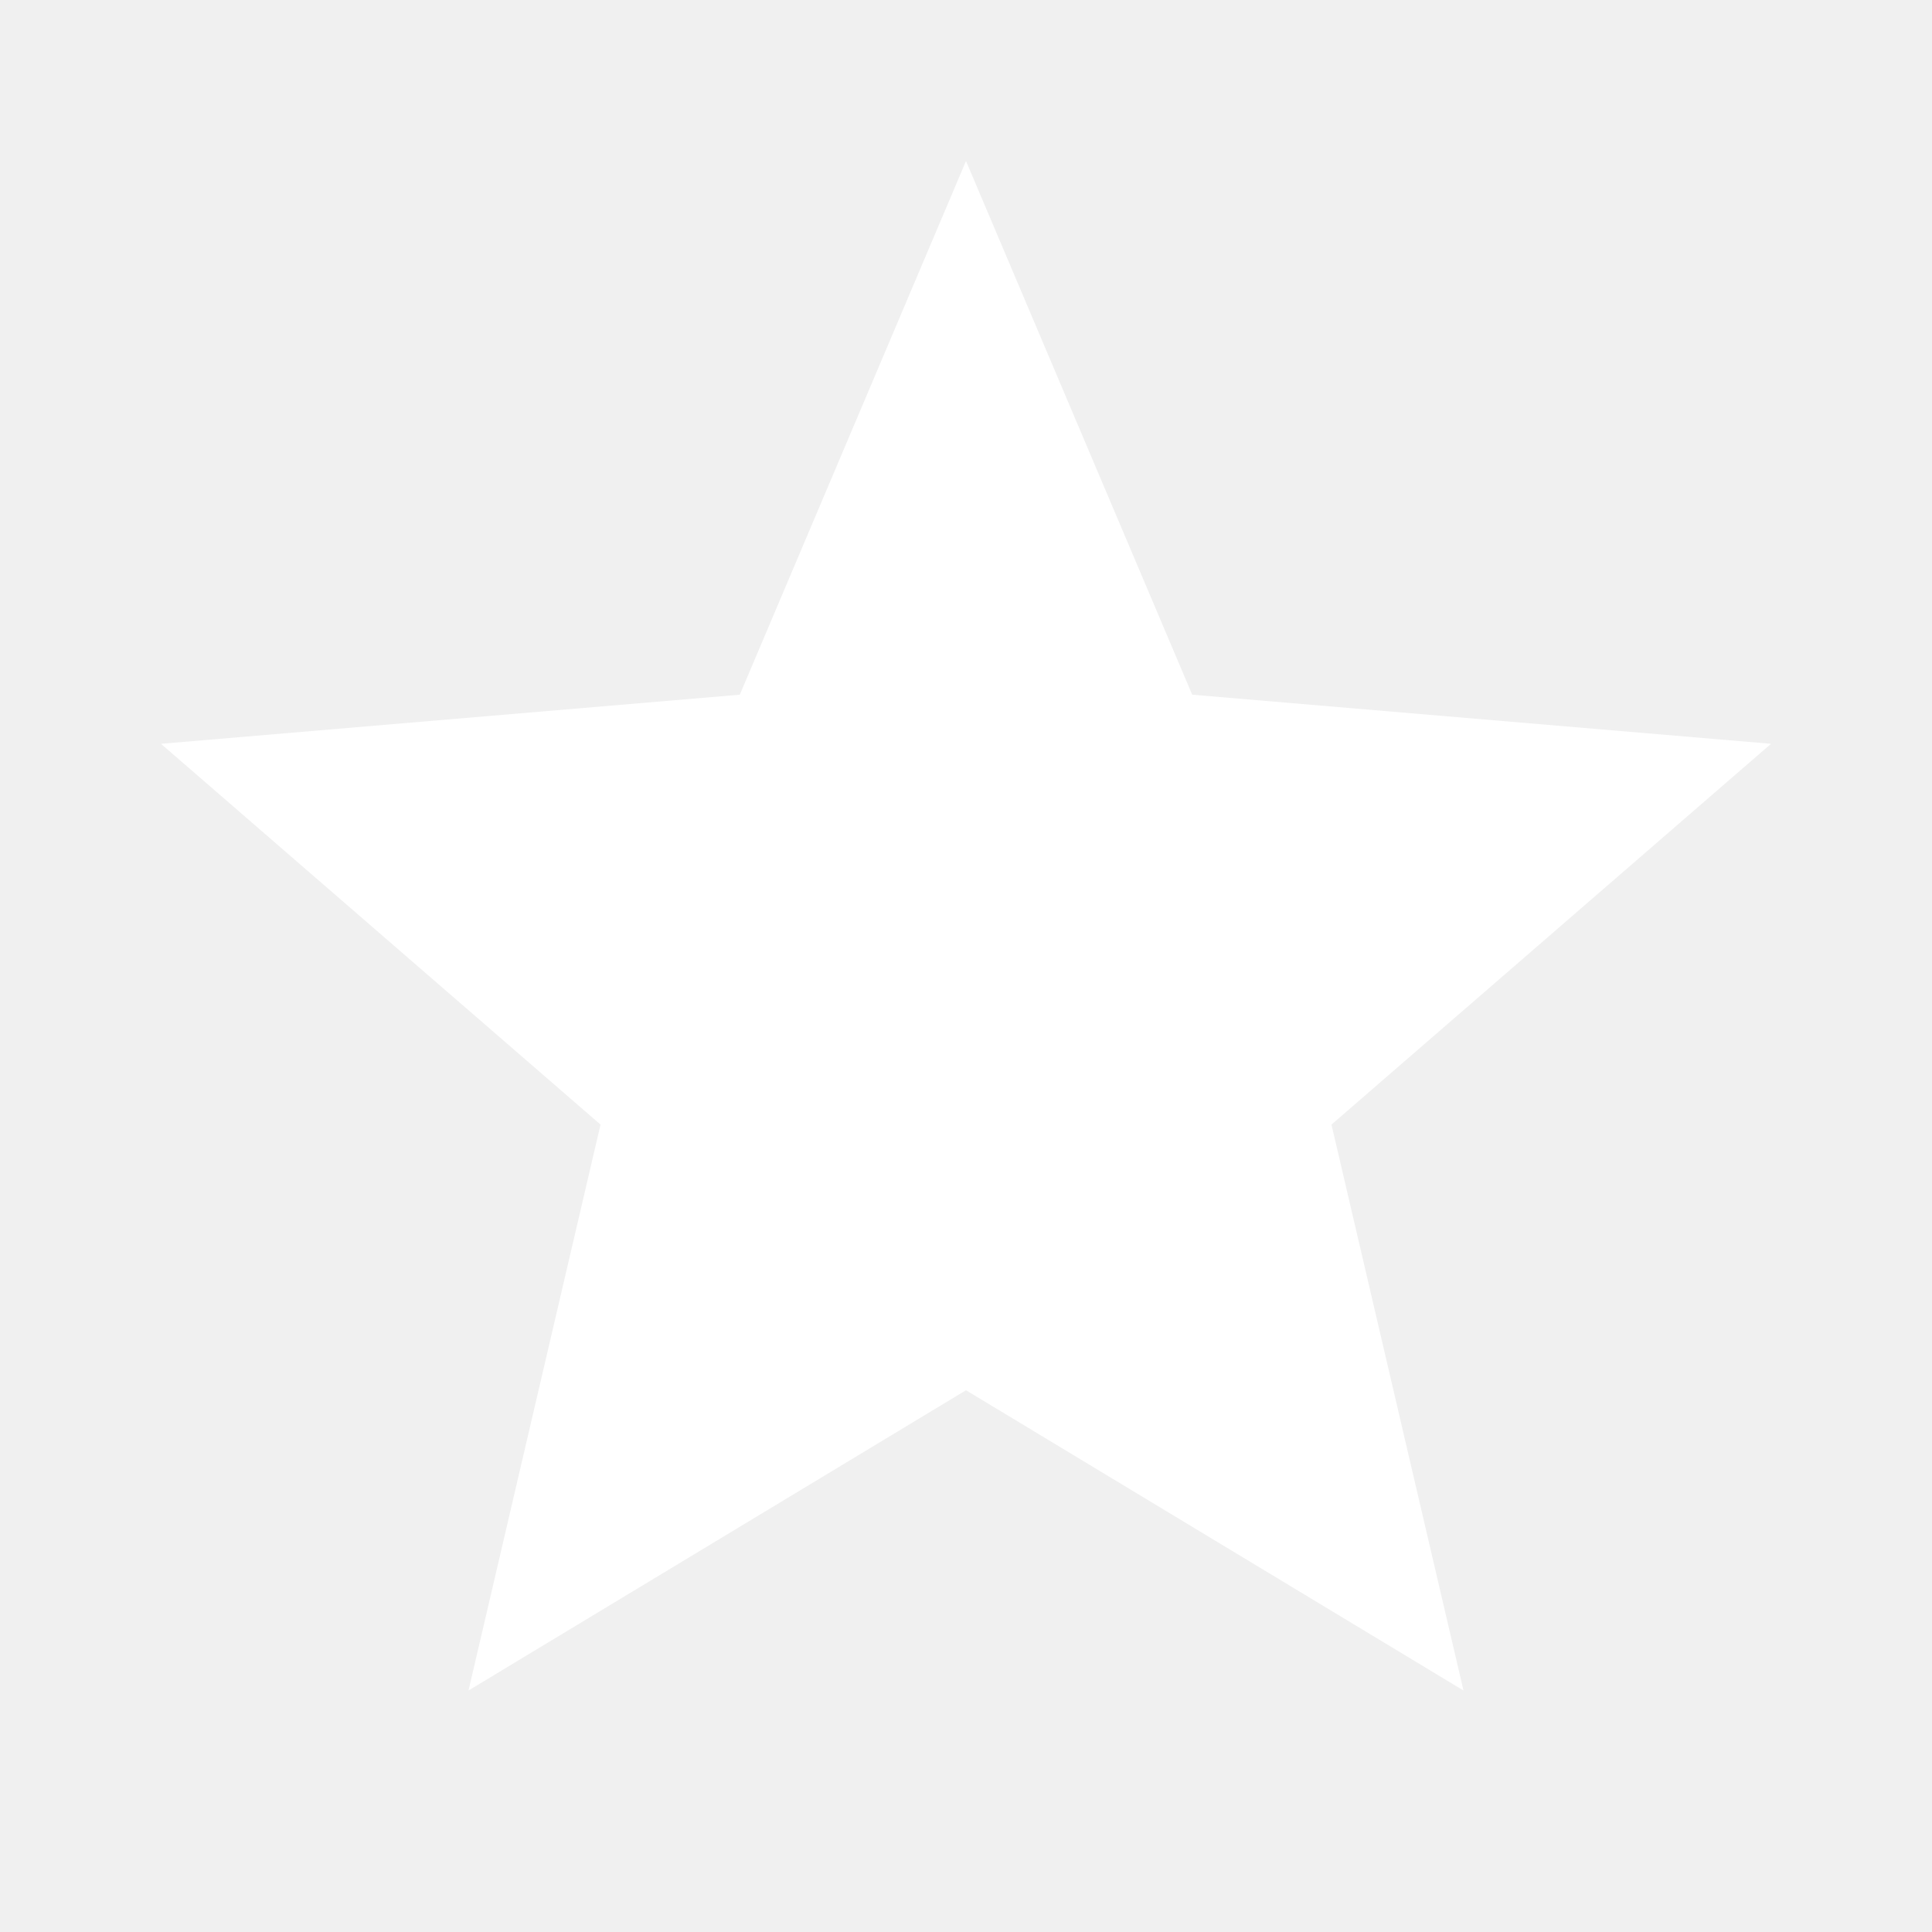
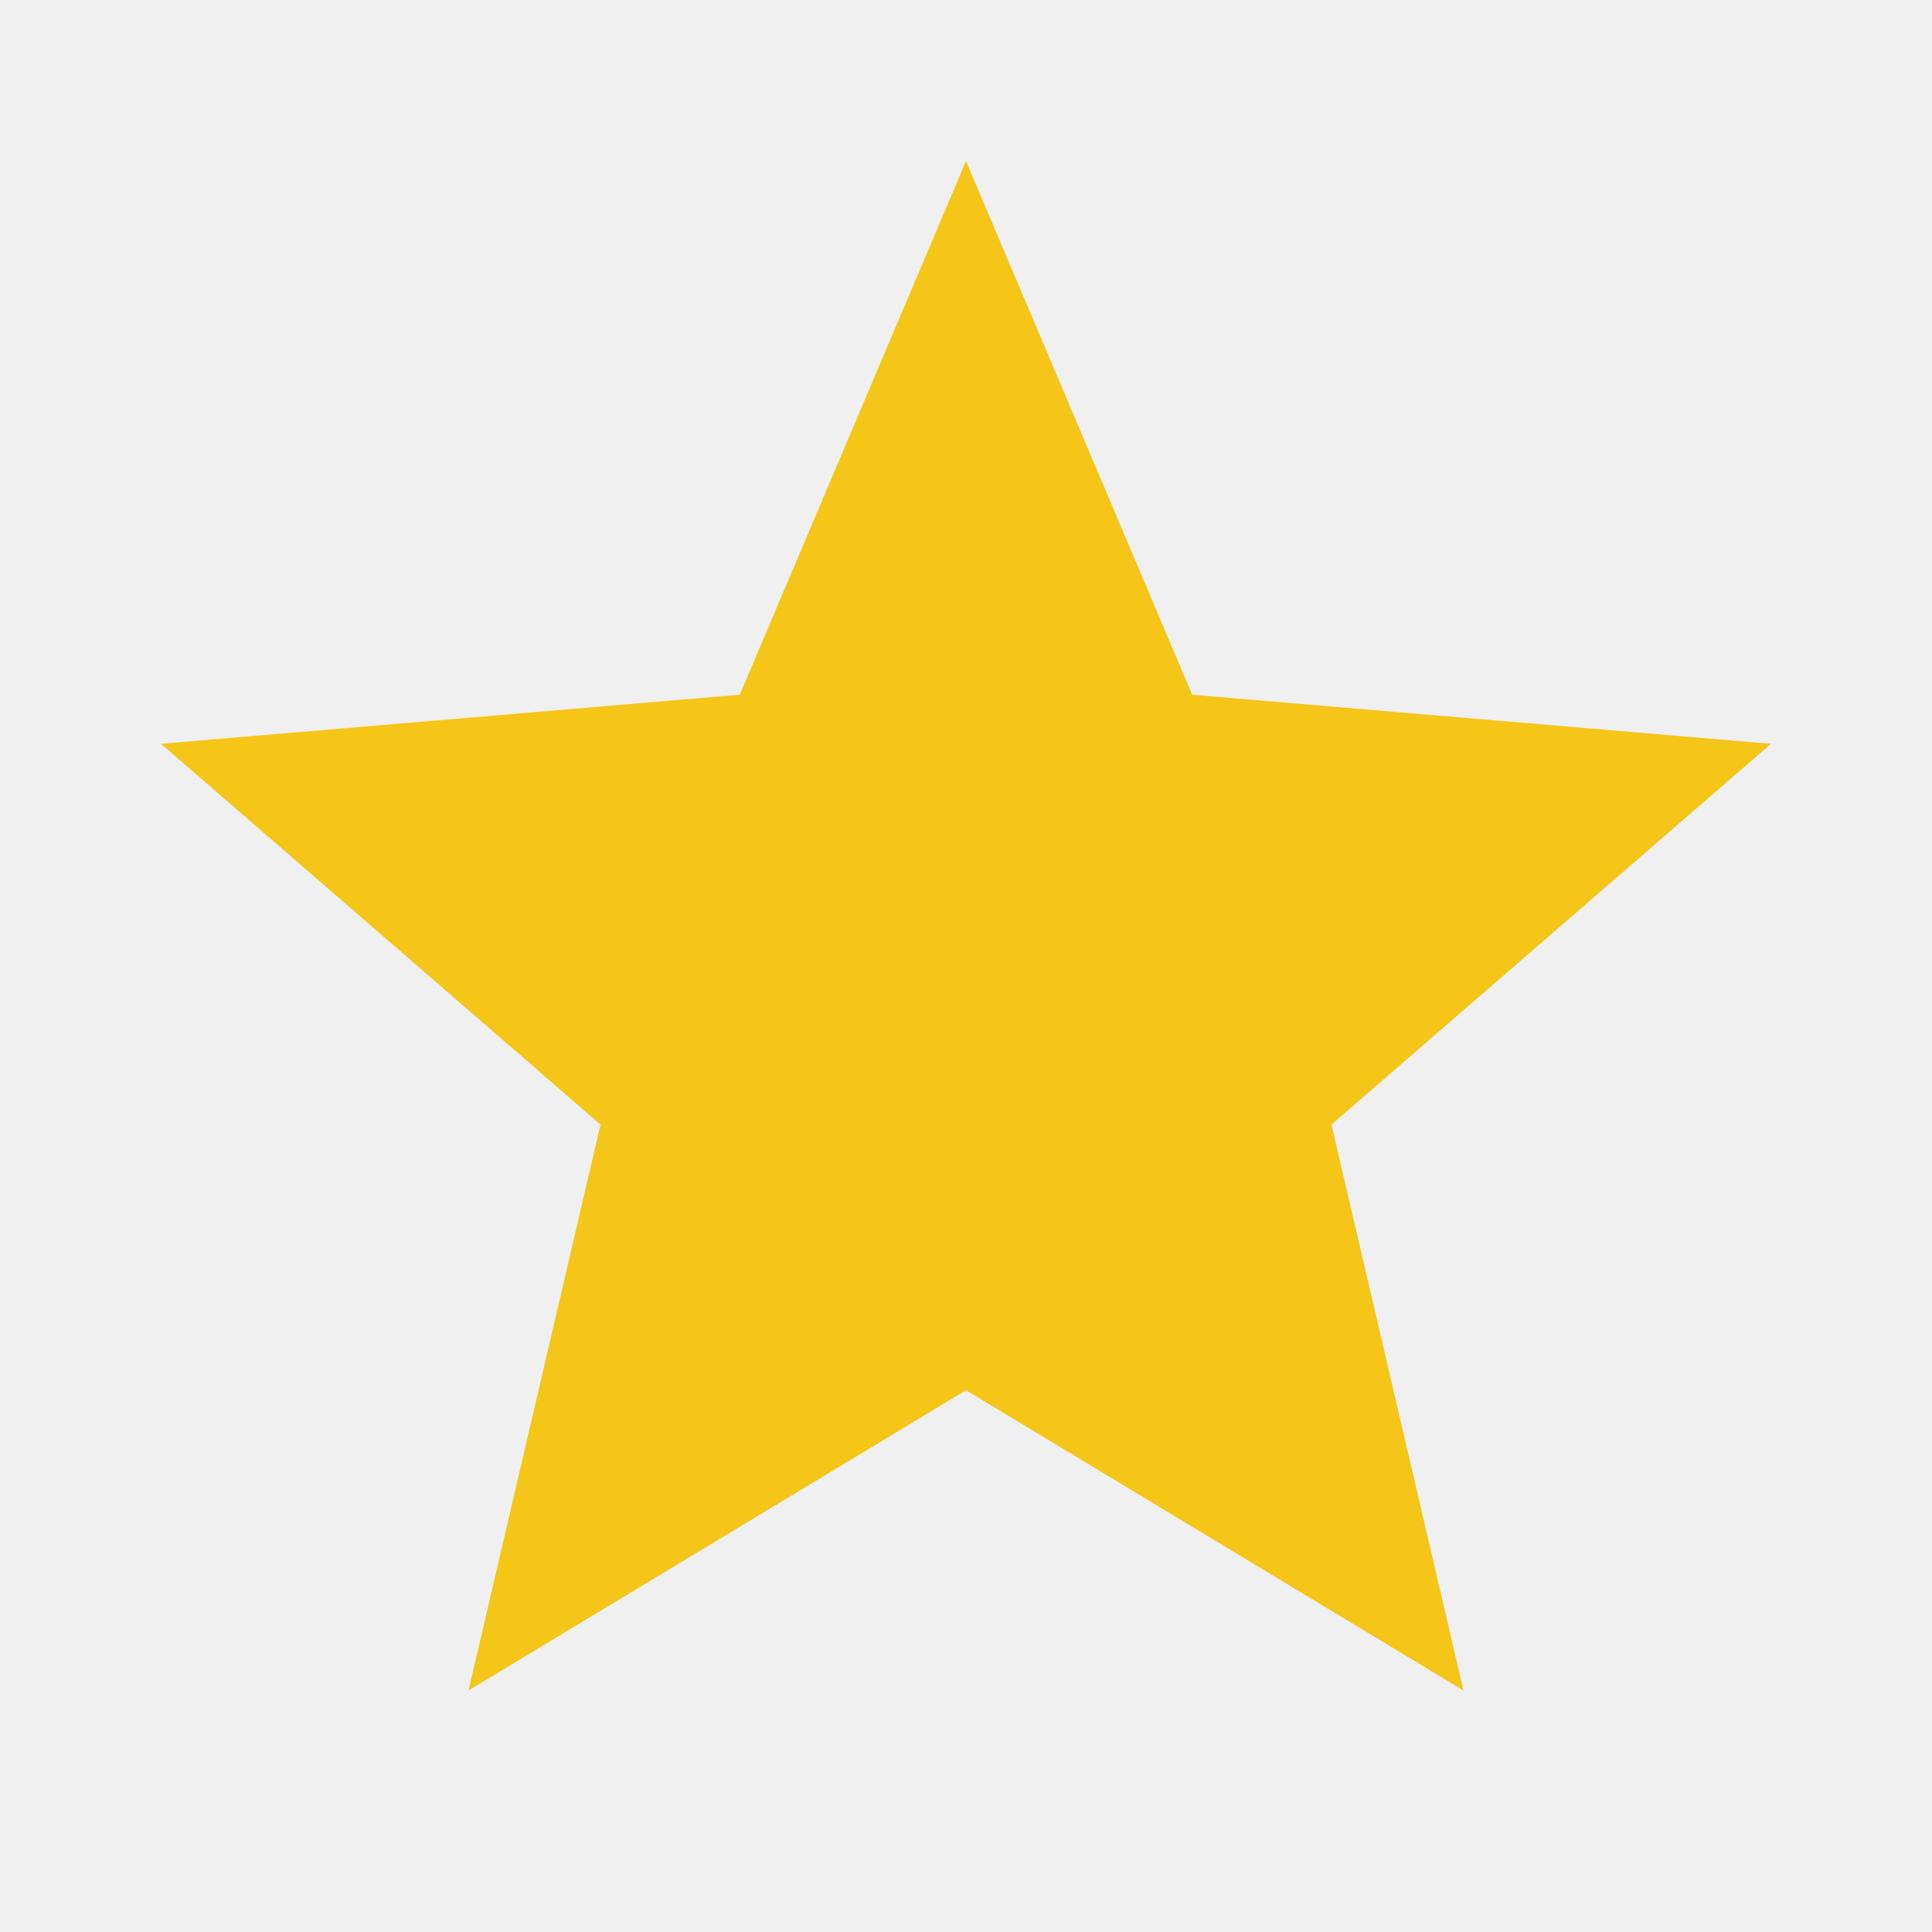
- <svg xmlns="http://www.w3.org/2000/svg" height="24px" viewBox="0 0 24 24" width="24px" fill="#FFFFFF">
+ <svg xmlns="http://www.w3.org/2000/svg" height="24px" viewBox="0 0 24 24" width="24px" fill="#f5c518">
  <path d="M0 0h24v24H0V0z" fill="none" />
  <path d="M12 17.27L18.18 21l-1.64-7.03L22 9.24l-7.19-.61L12 2 9.19 8.63 2 9.24l5.46 4.73L5.82 21 12 17.27z" />
</svg>
